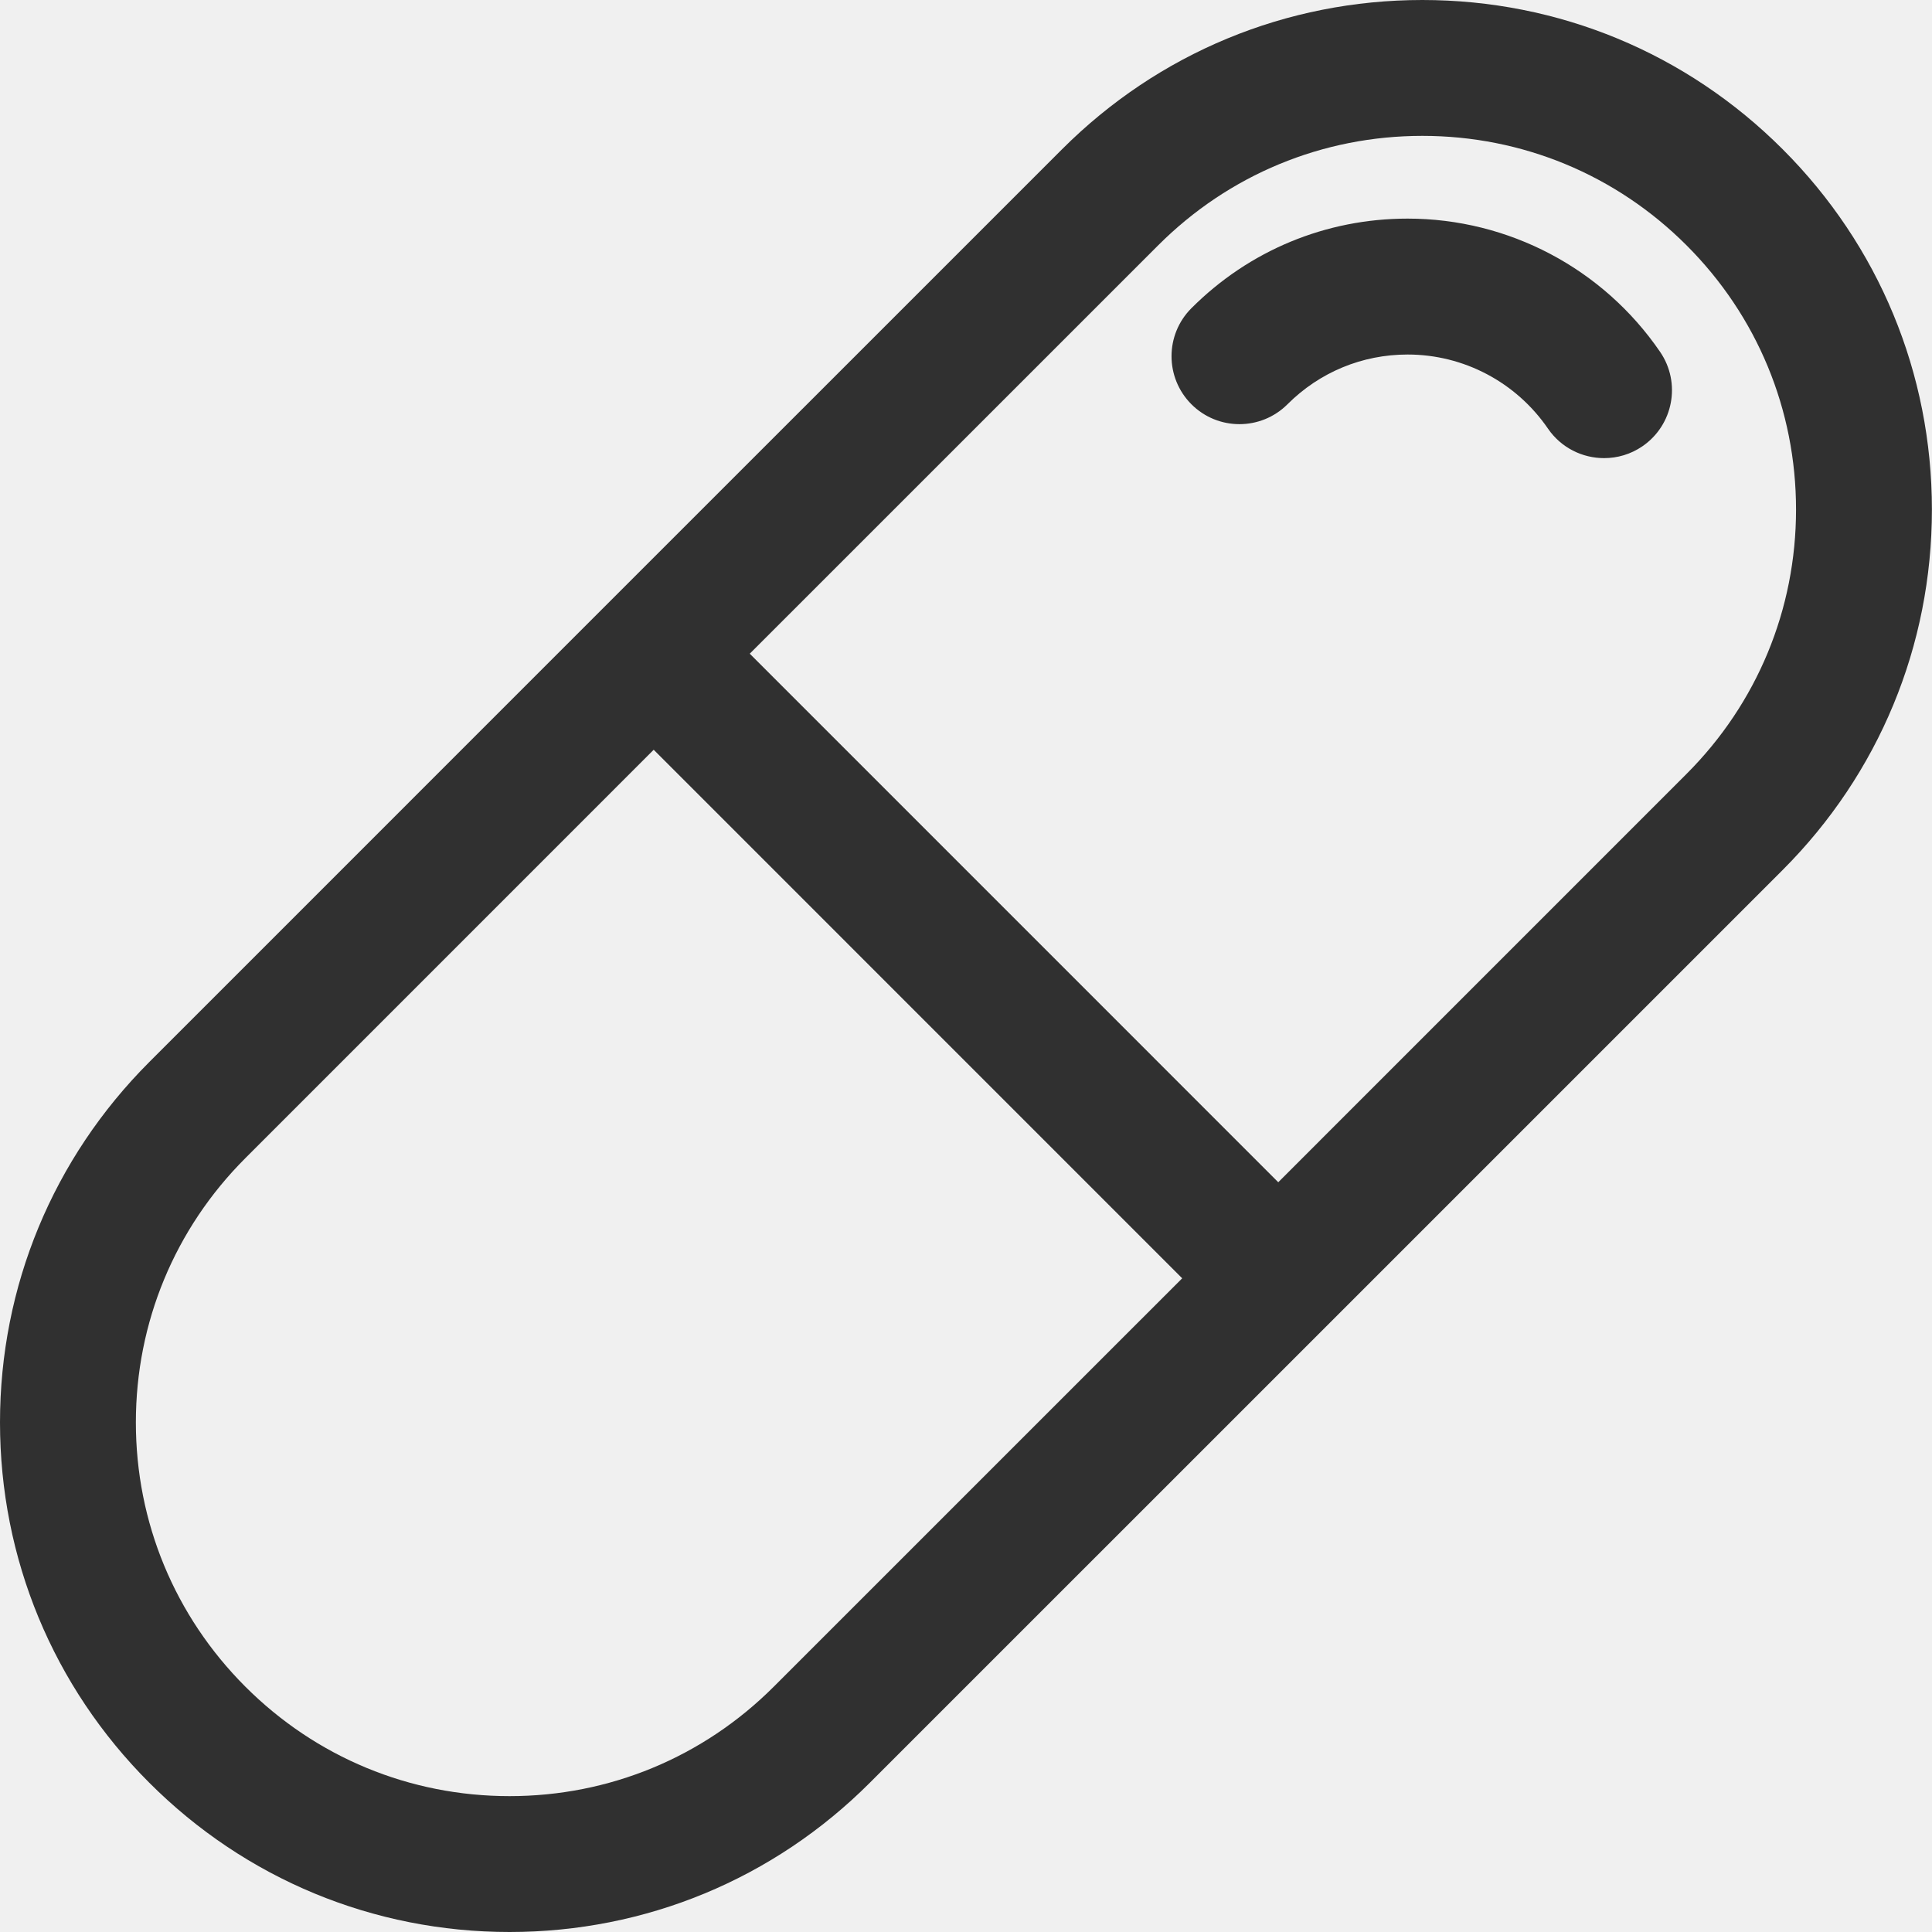
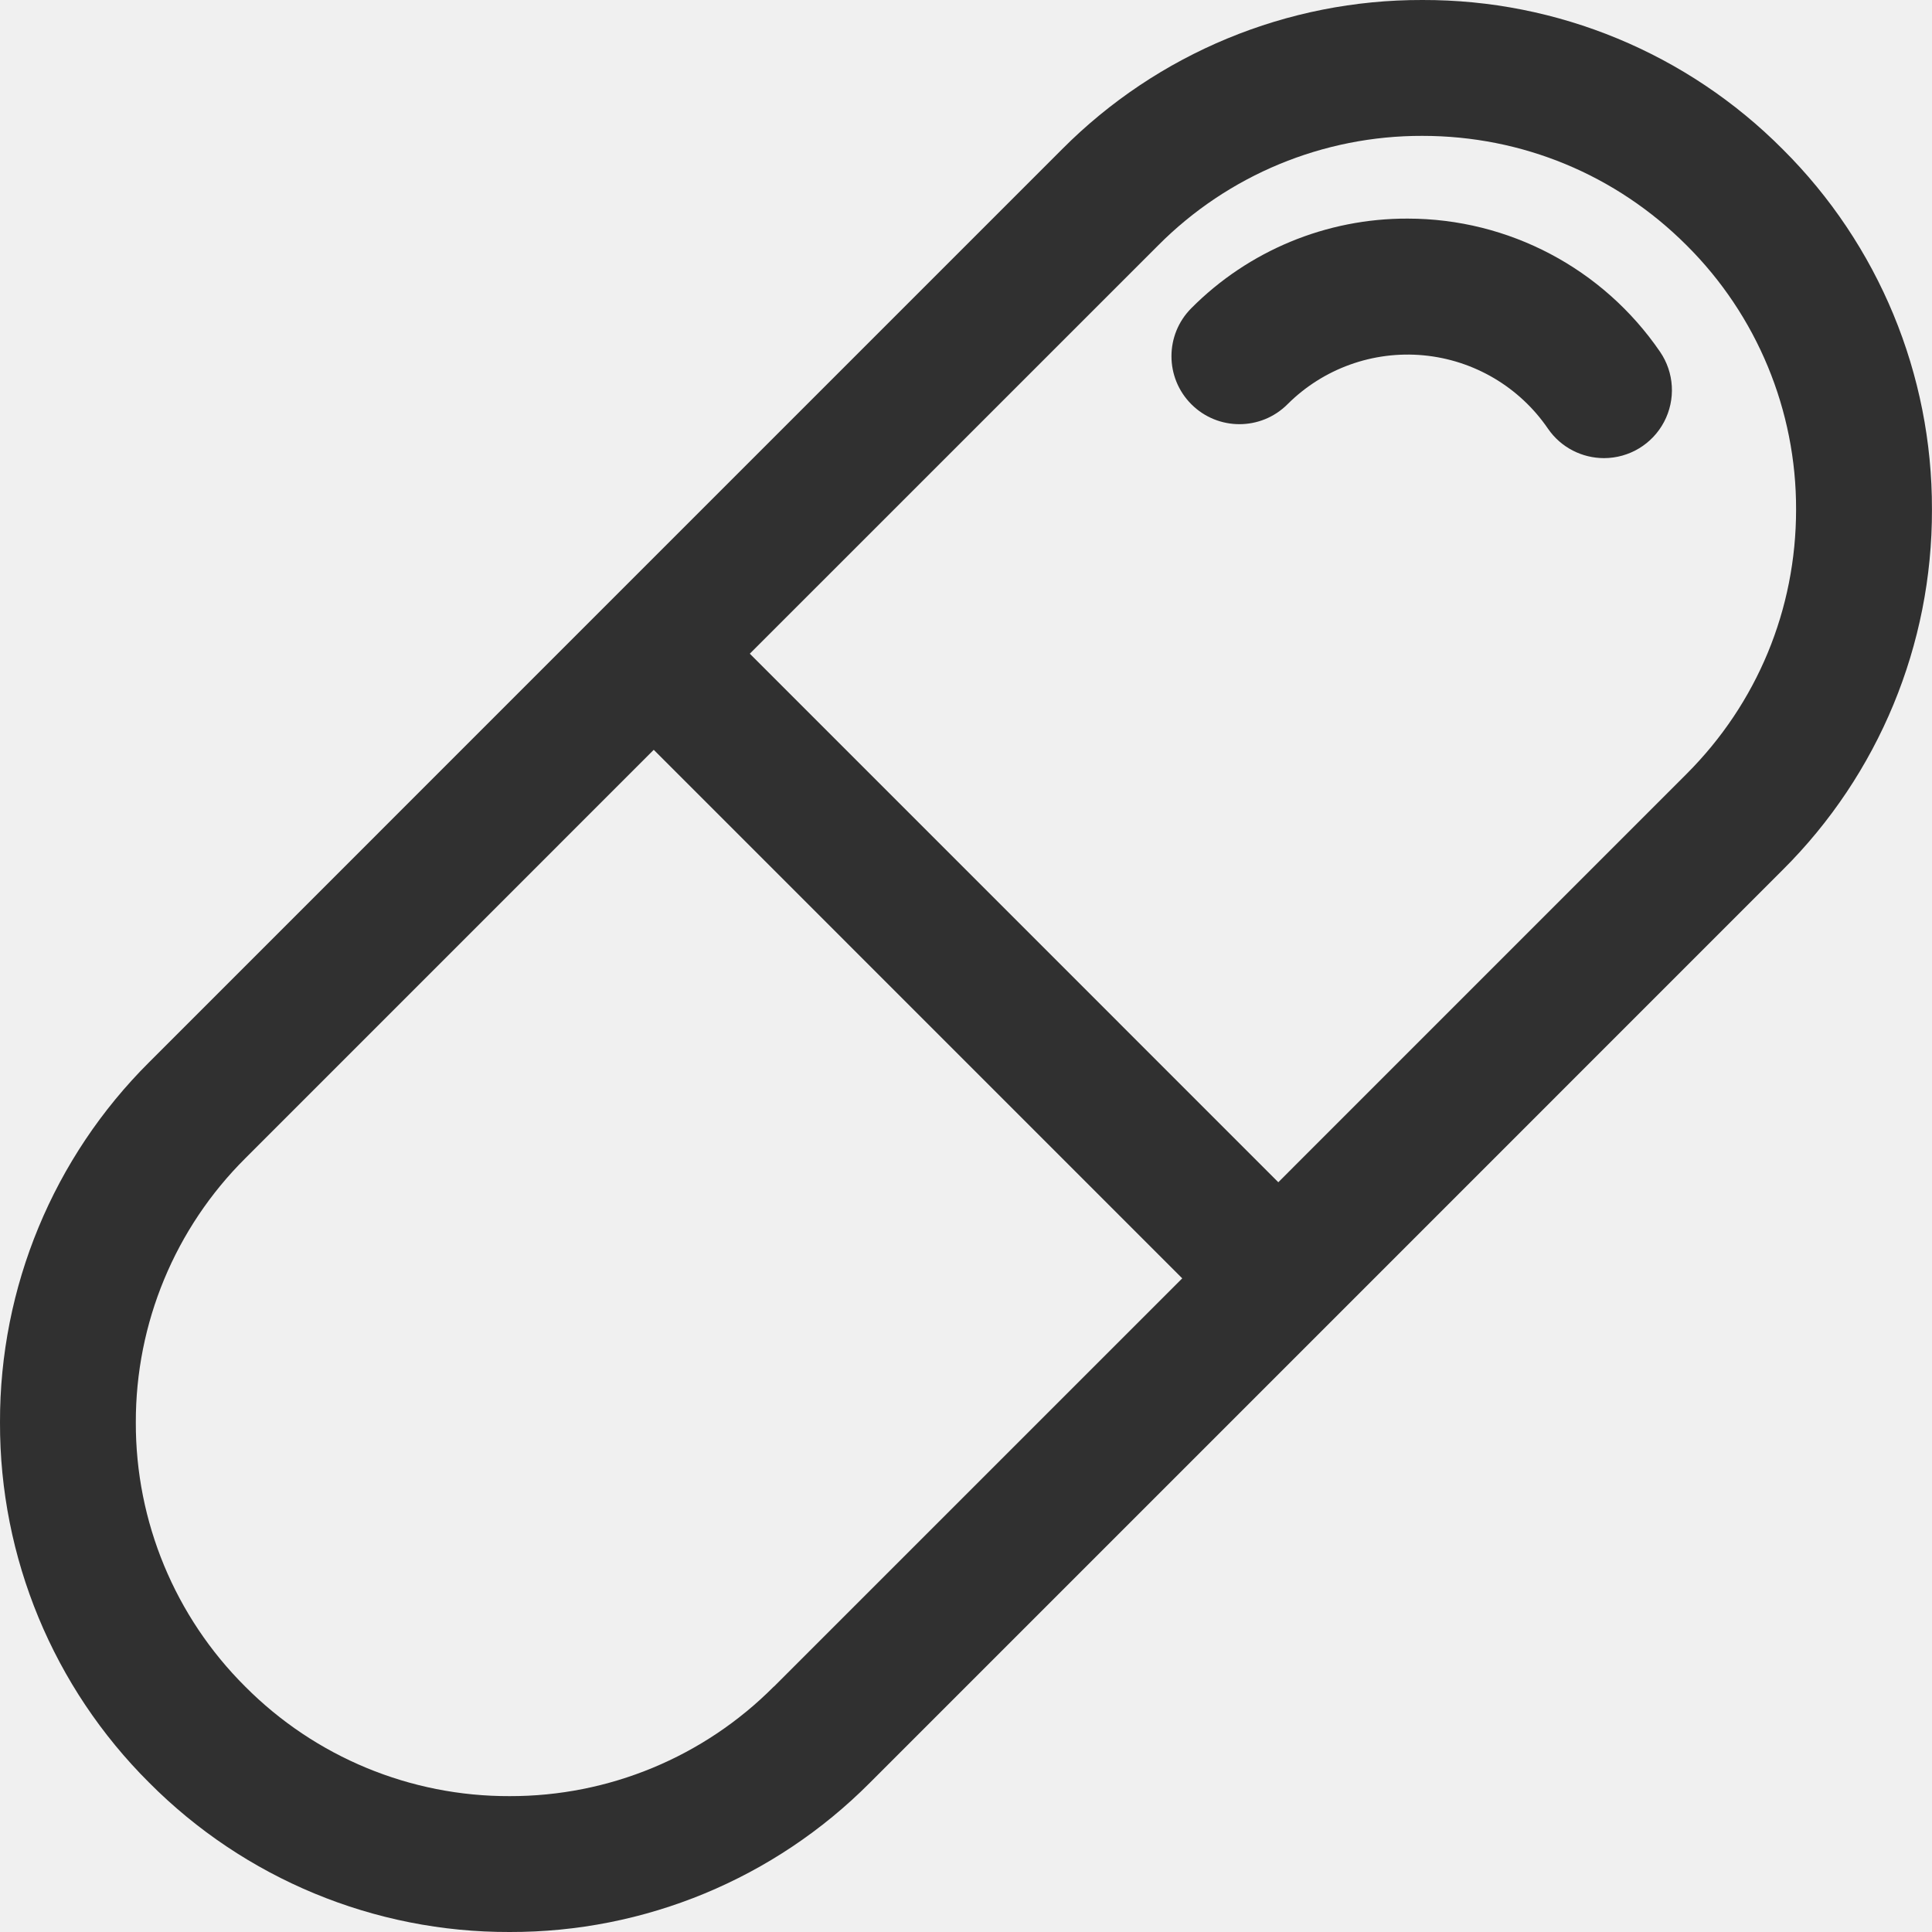
- <svg xmlns="http://www.w3.org/2000/svg" width="40" height="40" viewBox="0 0 40 40" fill="currentColor">
-   <g clip-path="url(#clip0_79_153)">
-     <path d="M36.909 3.091C34.917 1.098 32.267 0 29.448 0C26.63 0 23.981 1.098 21.988 3.091L12.539 12.539L3.09 21.989C1.098 23.982 0 26.632 0 29.45C0 32.267 1.098 34.917 3.09 36.909C5.082 38.902 7.732 40 10.55 40C13.368 40 16.018 38.902 18.01 36.909L27.459 27.461L36.909 18.011C38.901 16.018 39.998 13.368 39.998 10.55C39.998 7.733 38.901 5.083 36.909 3.091ZM16.021 34.92C14.559 36.382 12.616 37.187 10.55 37.187C8.483 37.187 6.541 36.382 5.079 34.92C3.618 33.458 2.813 31.516 2.813 29.45C2.813 27.384 3.618 25.44 5.079 23.979L13.534 15.523L24.476 26.466L16.021 34.92ZM34.919 16.022L26.465 24.477L15.523 13.534L23.978 5.08C25.439 3.618 27.382 2.813 29.448 2.813C31.515 2.813 33.458 3.618 34.919 5.08C36.381 6.542 37.185 8.484 37.185 10.55C37.185 12.616 36.38 14.56 34.919 16.022Z" fill="#303030" />
-     <path d="M33.211 9.485C32.762 9.485 32.321 9.271 32.049 8.874C31.39 7.913 30.305 7.34 29.143 7.34C28.204 7.34 27.321 7.705 26.656 8.37C26.106 8.919 25.216 8.919 24.667 8.37C24.118 7.82 24.118 6.93 24.667 6.381C25.863 5.184 27.452 4.526 29.143 4.526C31.233 4.526 33.187 5.557 34.37 7.284C34.809 7.925 34.646 8.8 34.004 9.24C33.762 9.406 33.485 9.485 33.211 9.485Z" fill="#303030" />
+ <svg xmlns="http://www.w3.org/2000/svg" width="40" height="40" fill="currentColor">
+   <g clip-path="url(#a)" fill="#303030">
+     <path d="M36.909 3.09A10.478 10.478 0 0 0 29.449 0a10.48 10.48 0 0 0-7.46 3.09l-9.45 9.45-9.449 9.45A10.485 10.485 0 0 0 0 29.45a10.48 10.48 0 0 0 3.09 7.46A10.478 10.478 0 0 0 10.55 40a10.48 10.48 0 0 0 7.46-3.09l9.45-9.45 9.449-9.45a10.484 10.484 0 0 0 3.09-7.46 10.48 10.48 0 0 0-3.09-7.46ZM16.02 34.92a7.688 7.688 0 0 1-5.47 2.267 7.685 7.685 0 0 1-5.472-2.267 7.685 7.685 0 0 1-2.266-5.47A7.69 7.69 0 0 1 5.08 23.98l8.455-8.456 10.942 10.943-8.455 8.454ZM34.92 16.022l-8.454 8.455-10.942-10.943 8.455-8.454a7.687 7.687 0 0 1 5.47-2.267c2.067 0 4.01.805 5.471 2.267a7.685 7.685 0 0 1 2.266 5.47c0 2.066-.805 4.01-2.266 5.472Z" />
+     <path d="M33.21 9.485c-.448 0-.889-.214-1.161-.61a3.52 3.52 0 0 0-5.393-.505 1.406 1.406 0 1 1-1.99-1.99 6.286 6.286 0 0 1 4.477-1.854c2.09 0 4.044 1.03 5.227 2.758a1.407 1.407 0 0 1-1.16 2.201Z" />
  </g>
  <defs>
-     <clipPath id="clip0_79_153">
-       <rect width="40" height="40" fill="white" />
+     <clipPath id="a">
+       <path fill="#fff" d="M0 0h40v40H0z" />
    </clipPath>
  </defs>
</svg>
